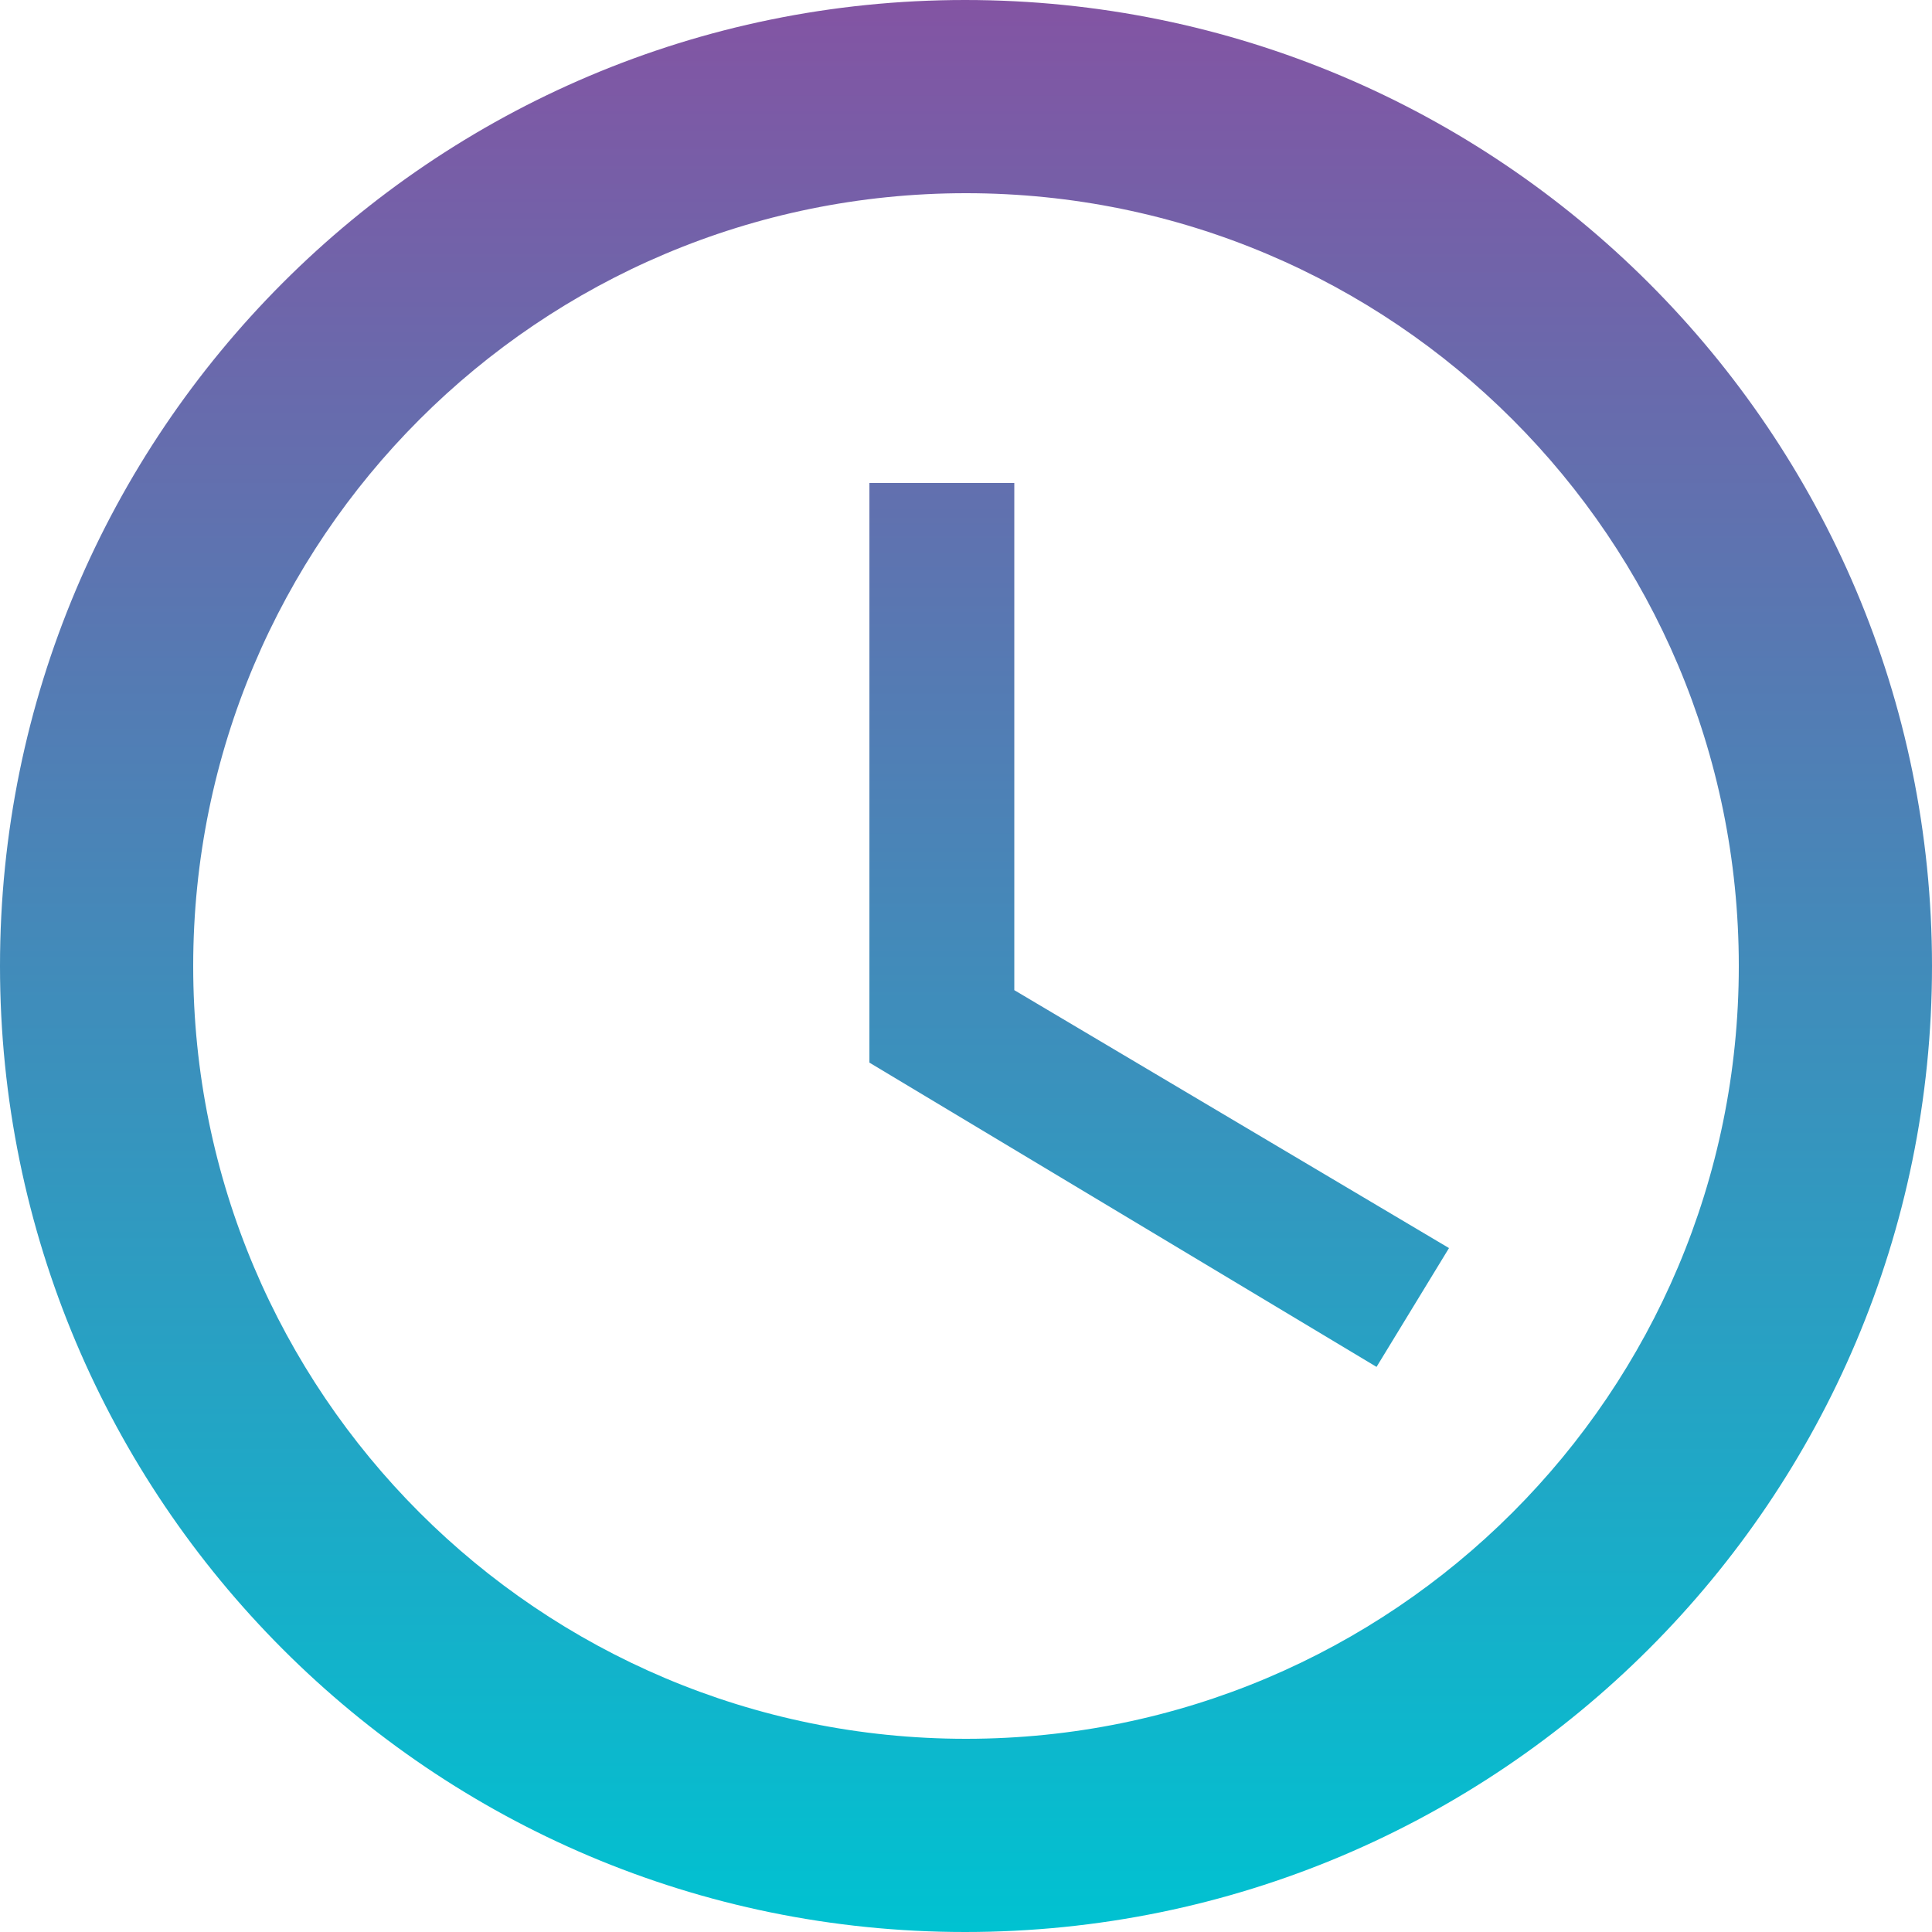
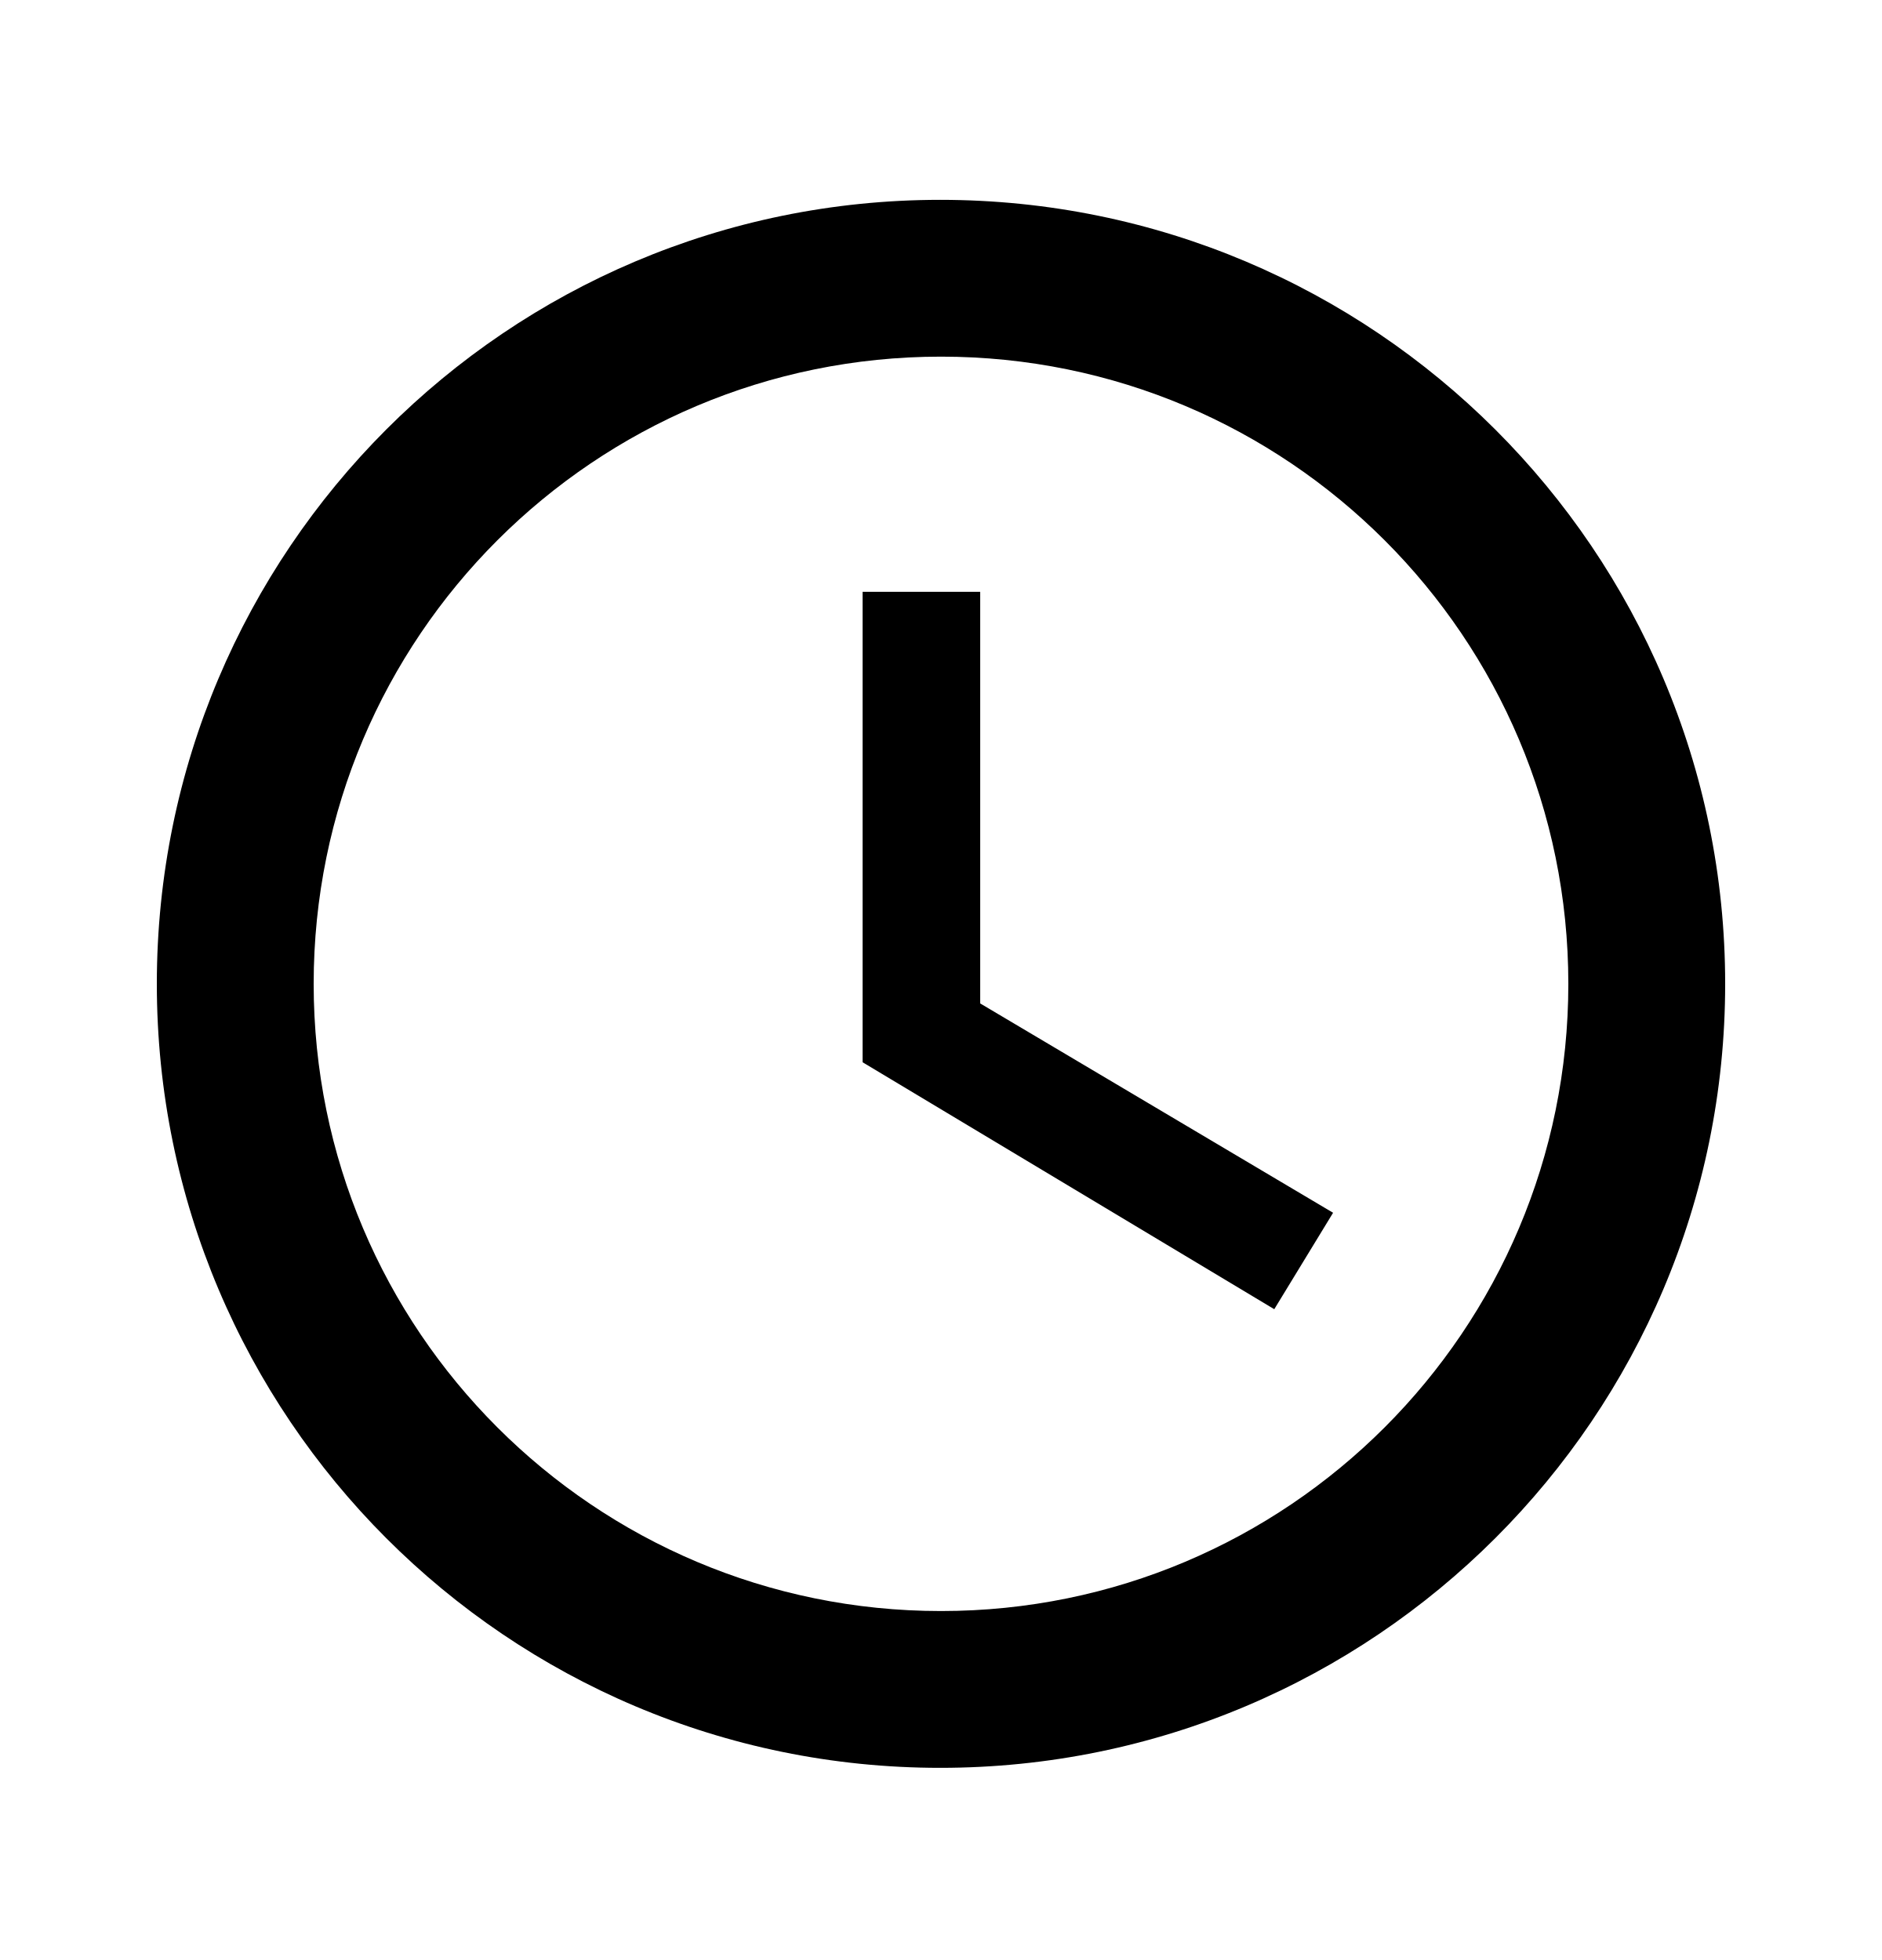
- <svg xmlns="http://www.w3.org/2000/svg" width="20" height="20" viewBox="0 0 20 20" fill="none">
-   <path d="M9.99 0C4.47 0 0 4.48 0 10C0 15.52 4.47 20 9.99 20C15.52 20 20 15.52 20 10C20 4.48 15.52 0 9.99 0ZM10 18C5.58 18 2 14.42 2 10C2 5.58 5.58 2 10 2C14.42 2 18 5.58 18 10C18 14.42 14.42 18 10 18ZM10.5 5H9V11L14.25 14.15L15 12.92L10.5 10.25V5Z" fill="url(#paint0_linear_662_3253)" />
-   <defs>
-     <linearGradient id="paint0_linear_662_3253" x1="10" y1="0" x2="10" y2="20" gradientUnits="userSpaceOnUse">
-       <stop stop-color="#8354A3" />
-       <stop offset="1" stop-color="#00C2D1" />
-     </linearGradient>
-   </defs>
+ <svg xmlns="http://www.w3.org/2000/svg" width="24" height="25" viewBox="0 0 24 25" fill="none">
+   <path d="M11.99 2.549C6.47 2.549 2 7.029 2 12.549C2 18.069 6.47 22.549 11.99 22.549C17.52 22.549 22 18.069 22 12.549C22 7.029 17.52 2.549 11.99 2.549ZM12 20.549C7.58 20.549 4 16.969 4 12.549C4 8.129 7.58 4.549 12 4.549C16.42 4.549 20 8.129 20 12.549C20 16.969 16.42 20.549 12 20.549ZM12.5 7.549H11V13.549L16.25 16.699L17 15.469L12.5 12.799V7.549Z" fill="black" />
</svg>
